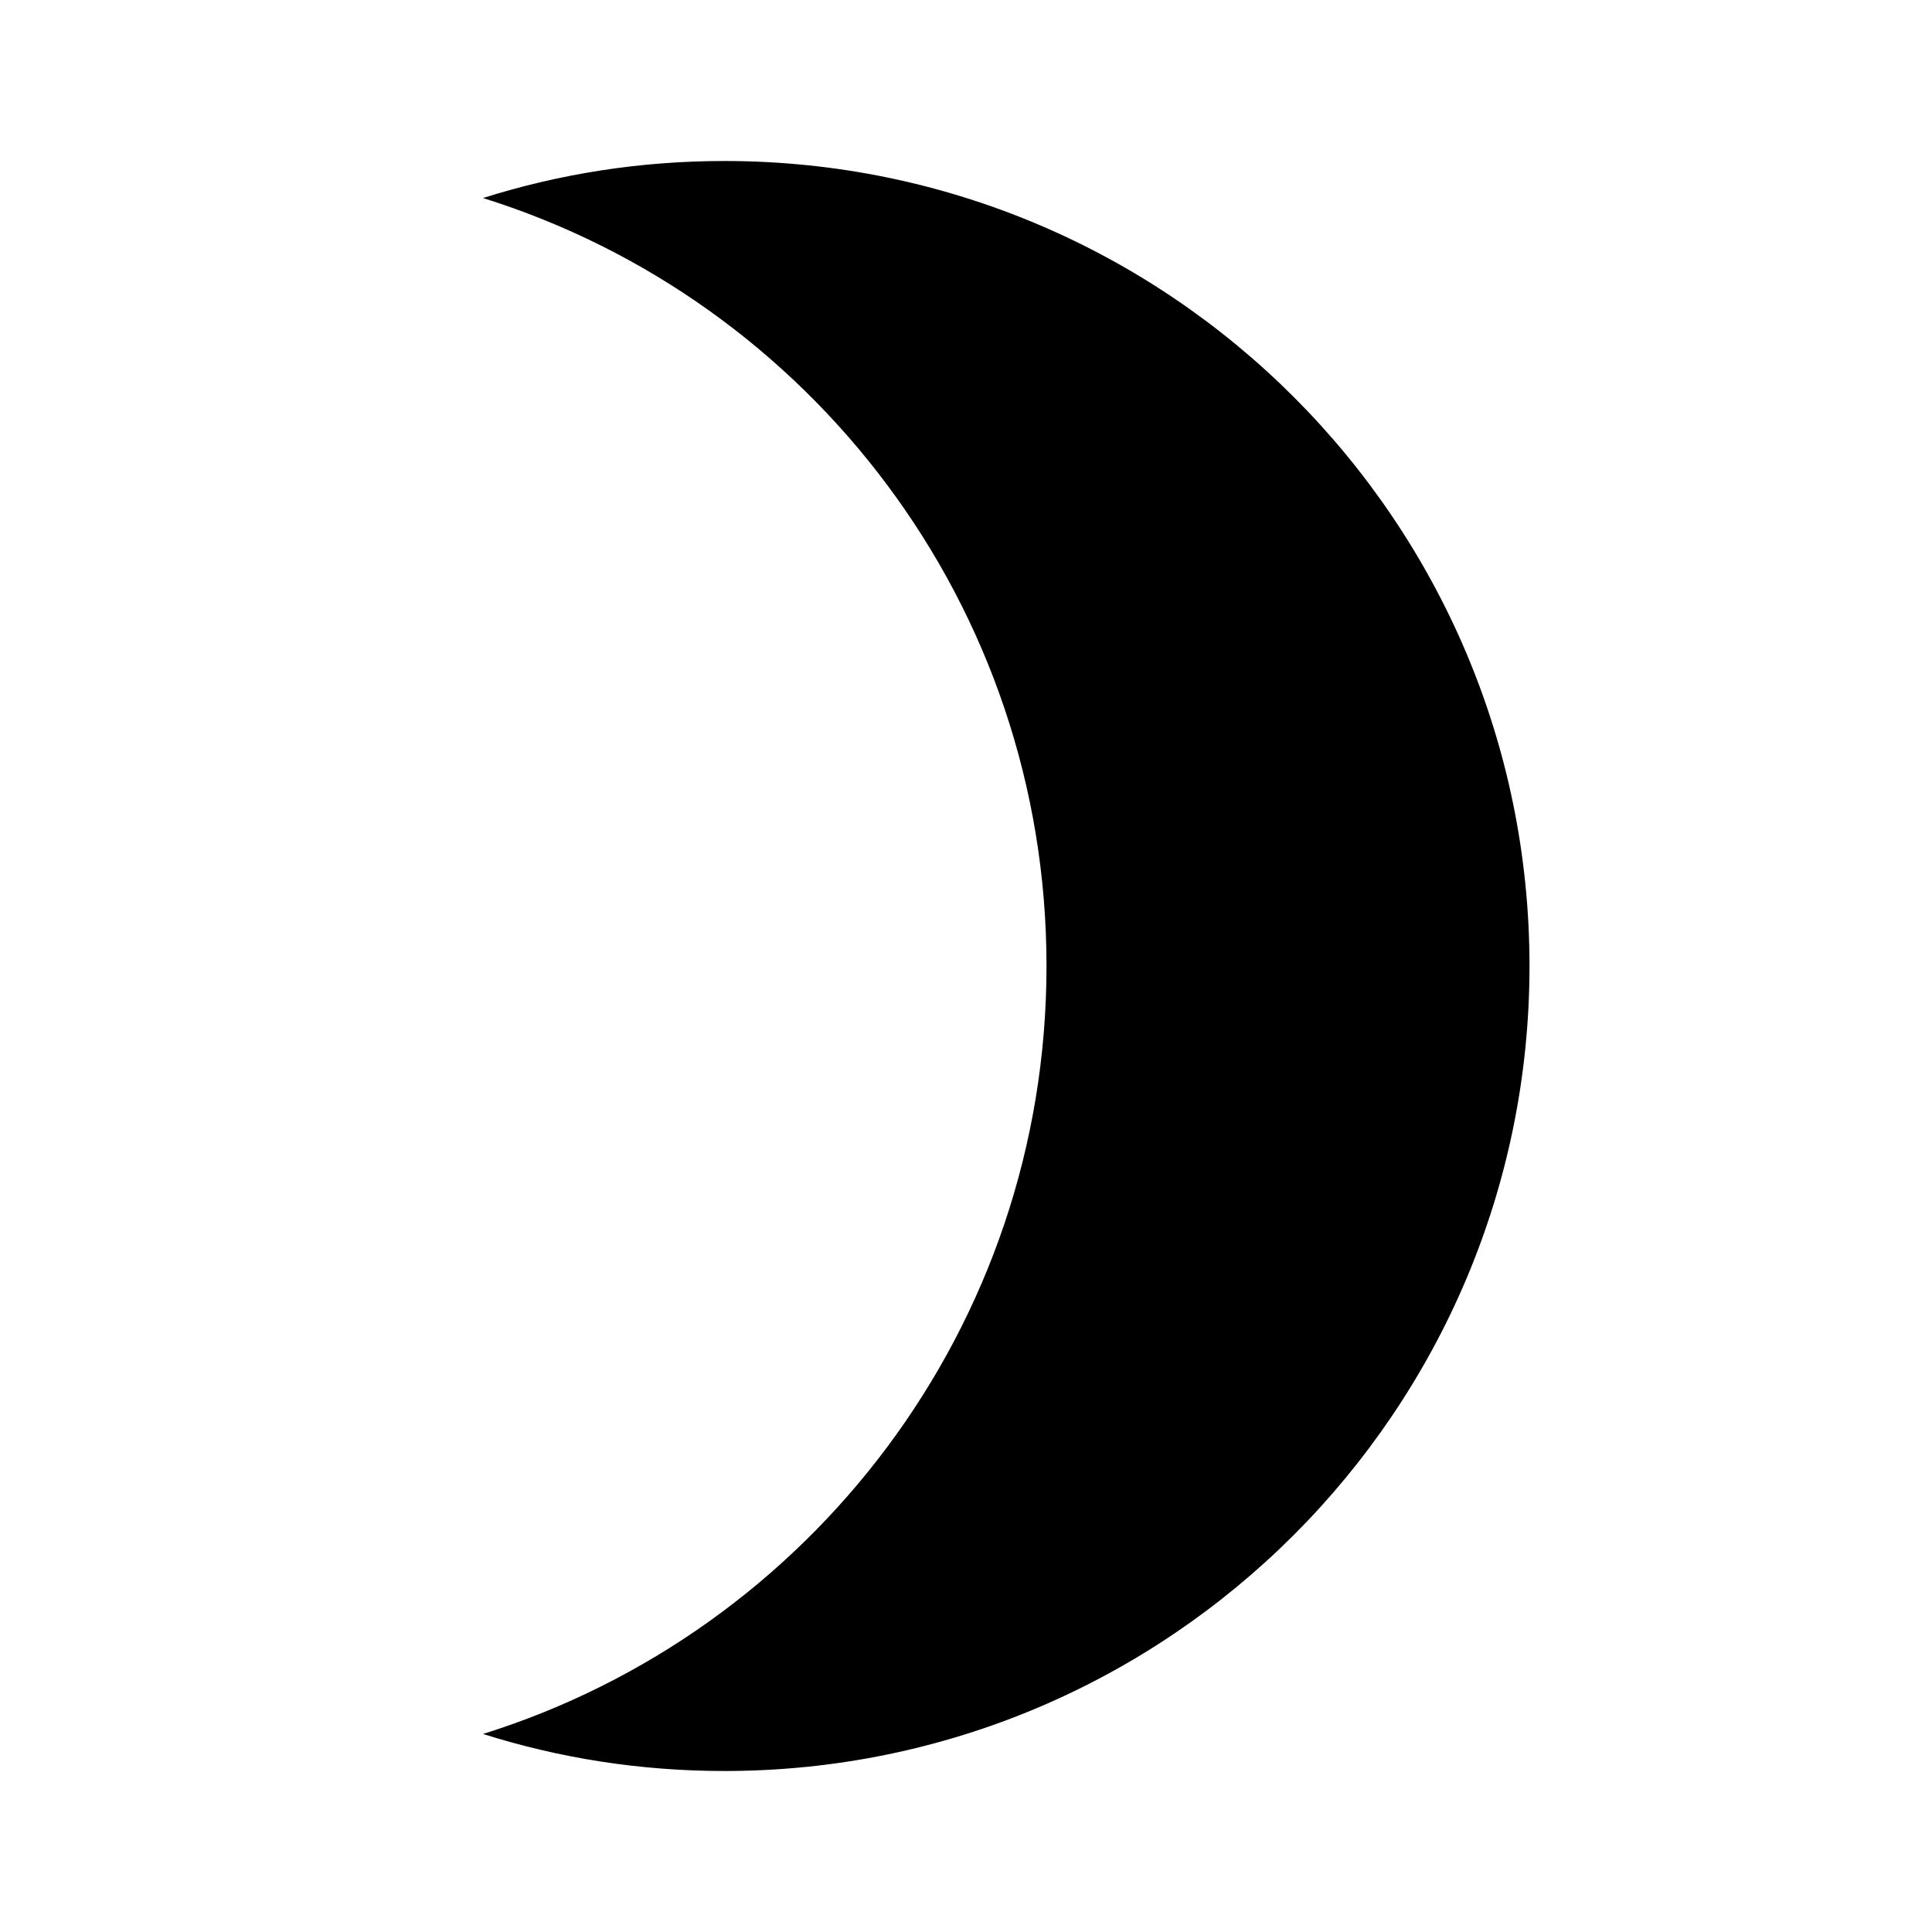
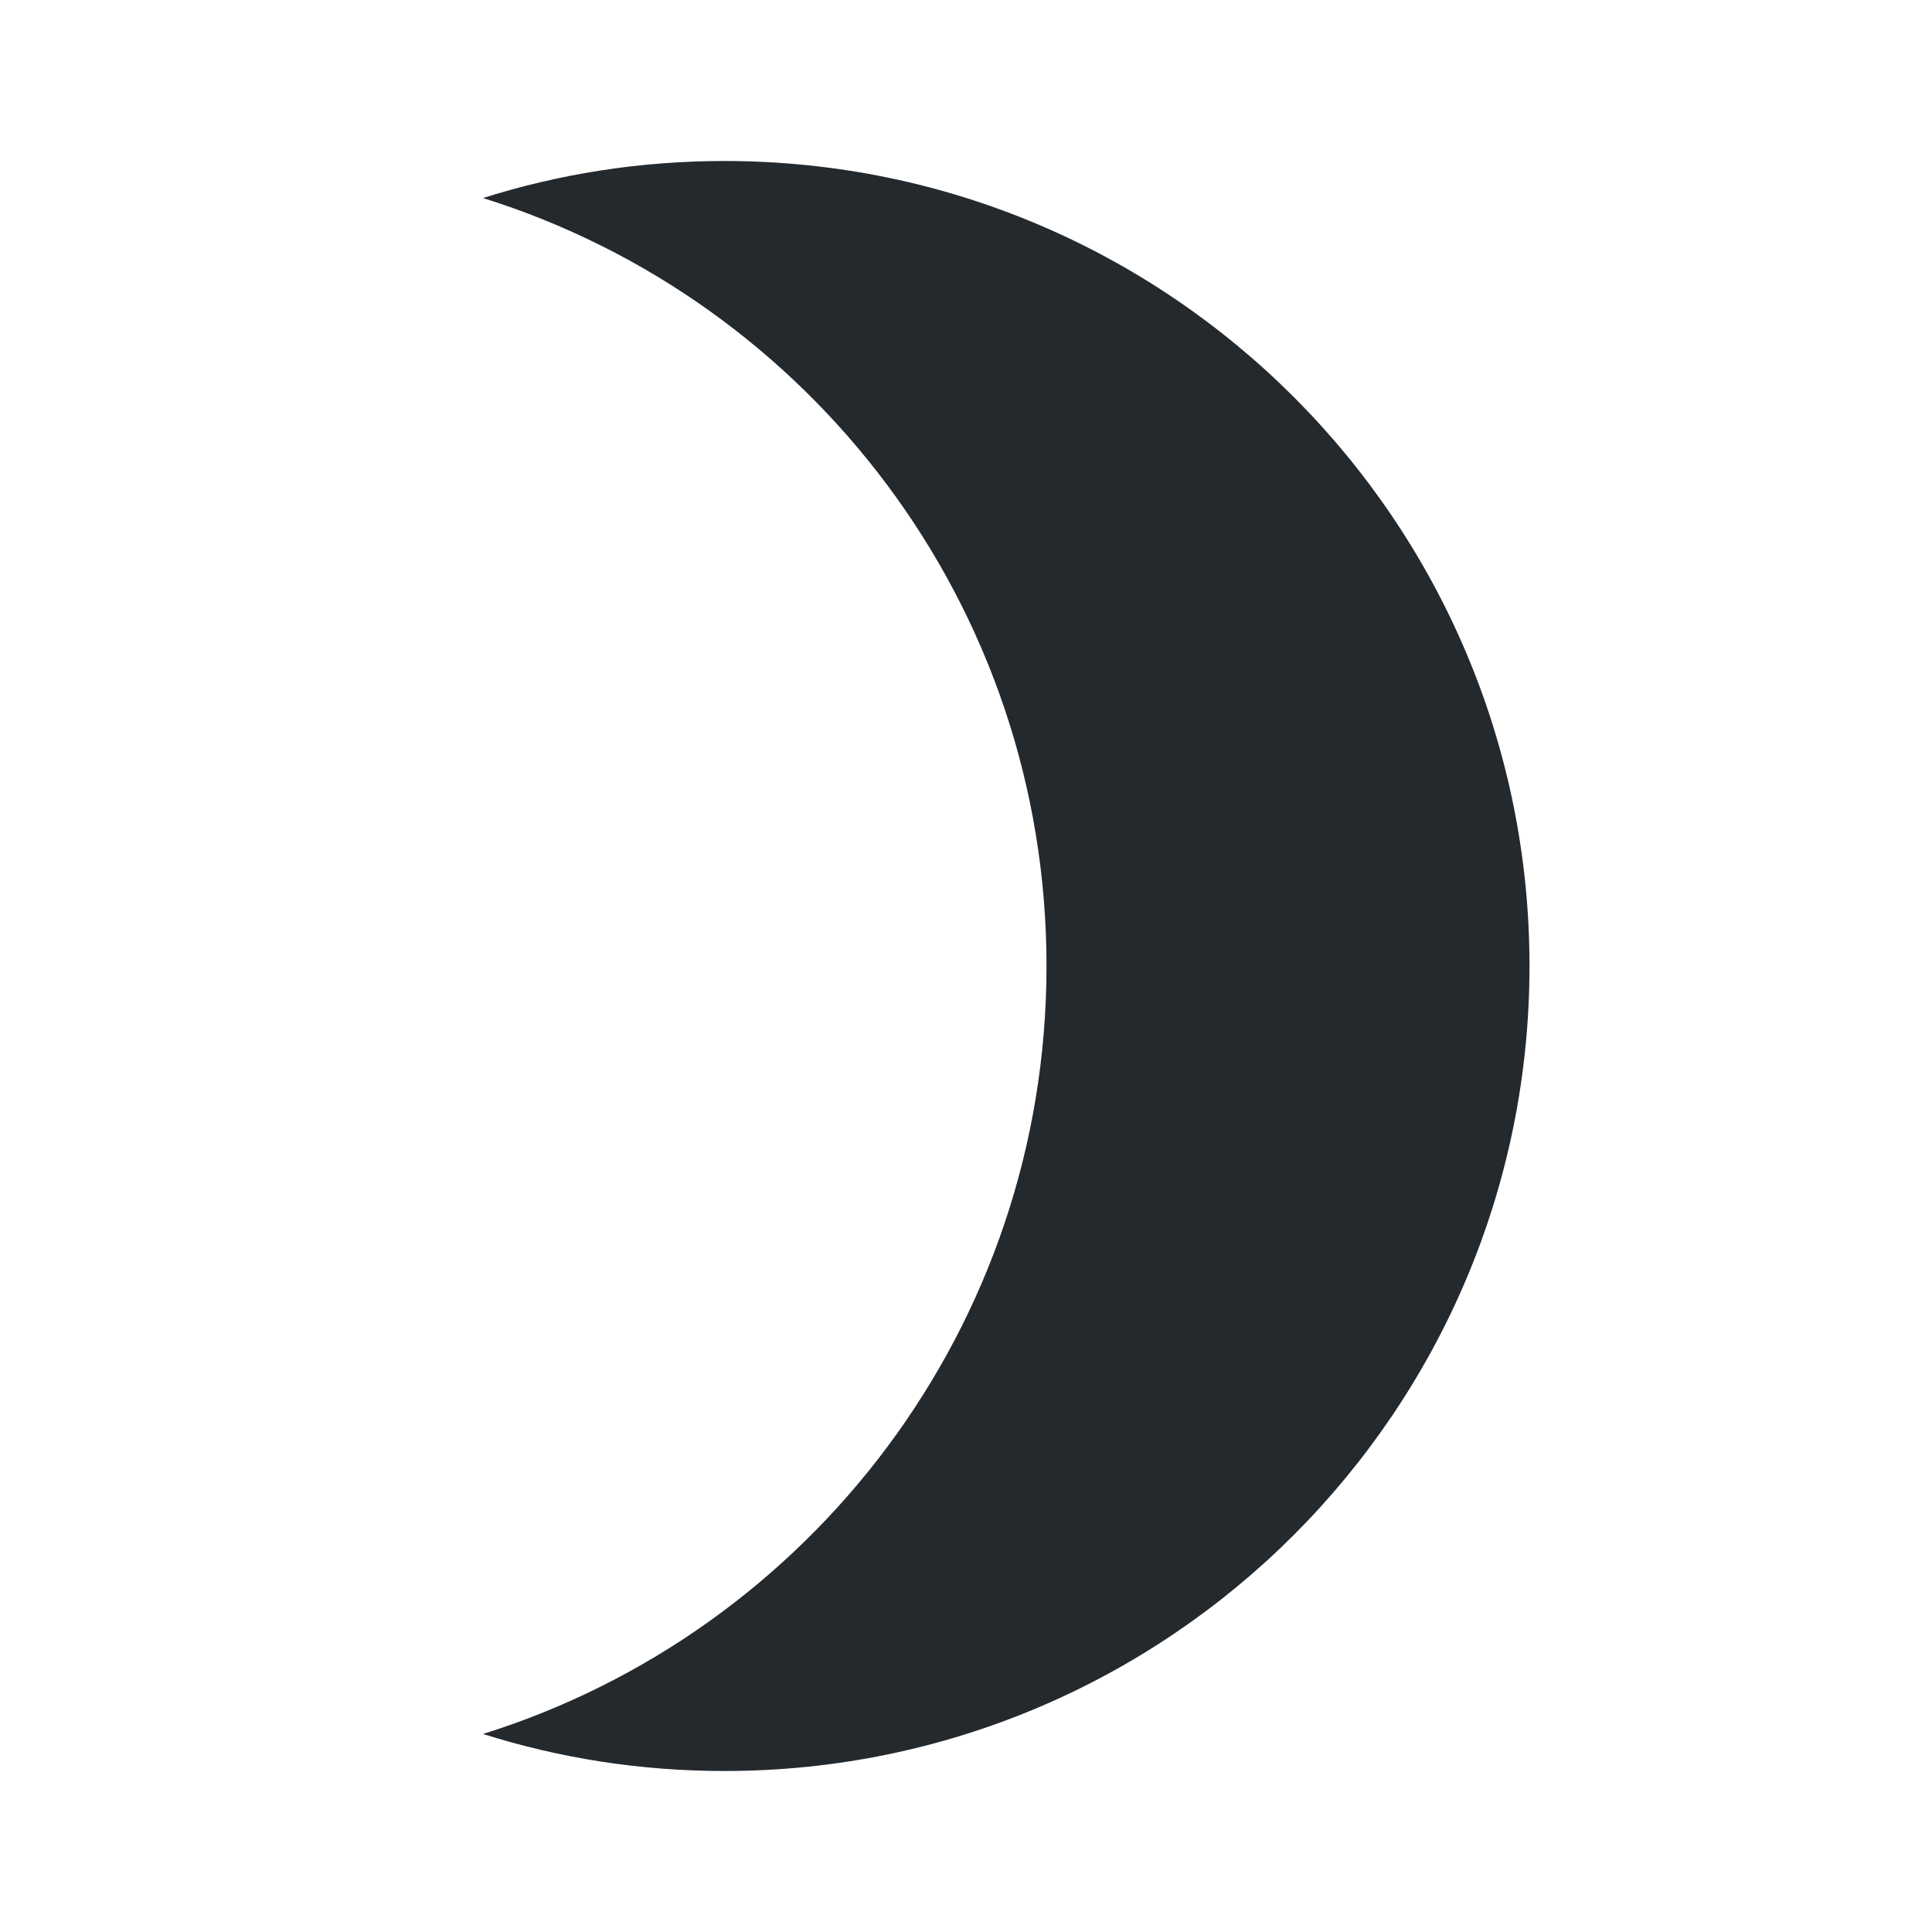
- <svg xmlns="http://www.w3.org/2000/svg" viewBox="0 0 24 24" fill="black" width="36px" height="36px">
+ <svg xmlns="http://www.w3.org/2000/svg" viewBox="0 0 24 24" fill="#24292e" width="36px" height="36px">
  <path d="M9 2c-1.05 0-2.05.16-3 .46 4.06 1.27 7 5.06 7 9.54 0 4.48-2.94 8.27-7 9.54.95.3 1.95.46 3 .46 5.52 0 10-4.48 10-10S14.52 2 9 2z" />
  <path d="M0 0h24v24H0z" fill="none" />
</svg>
